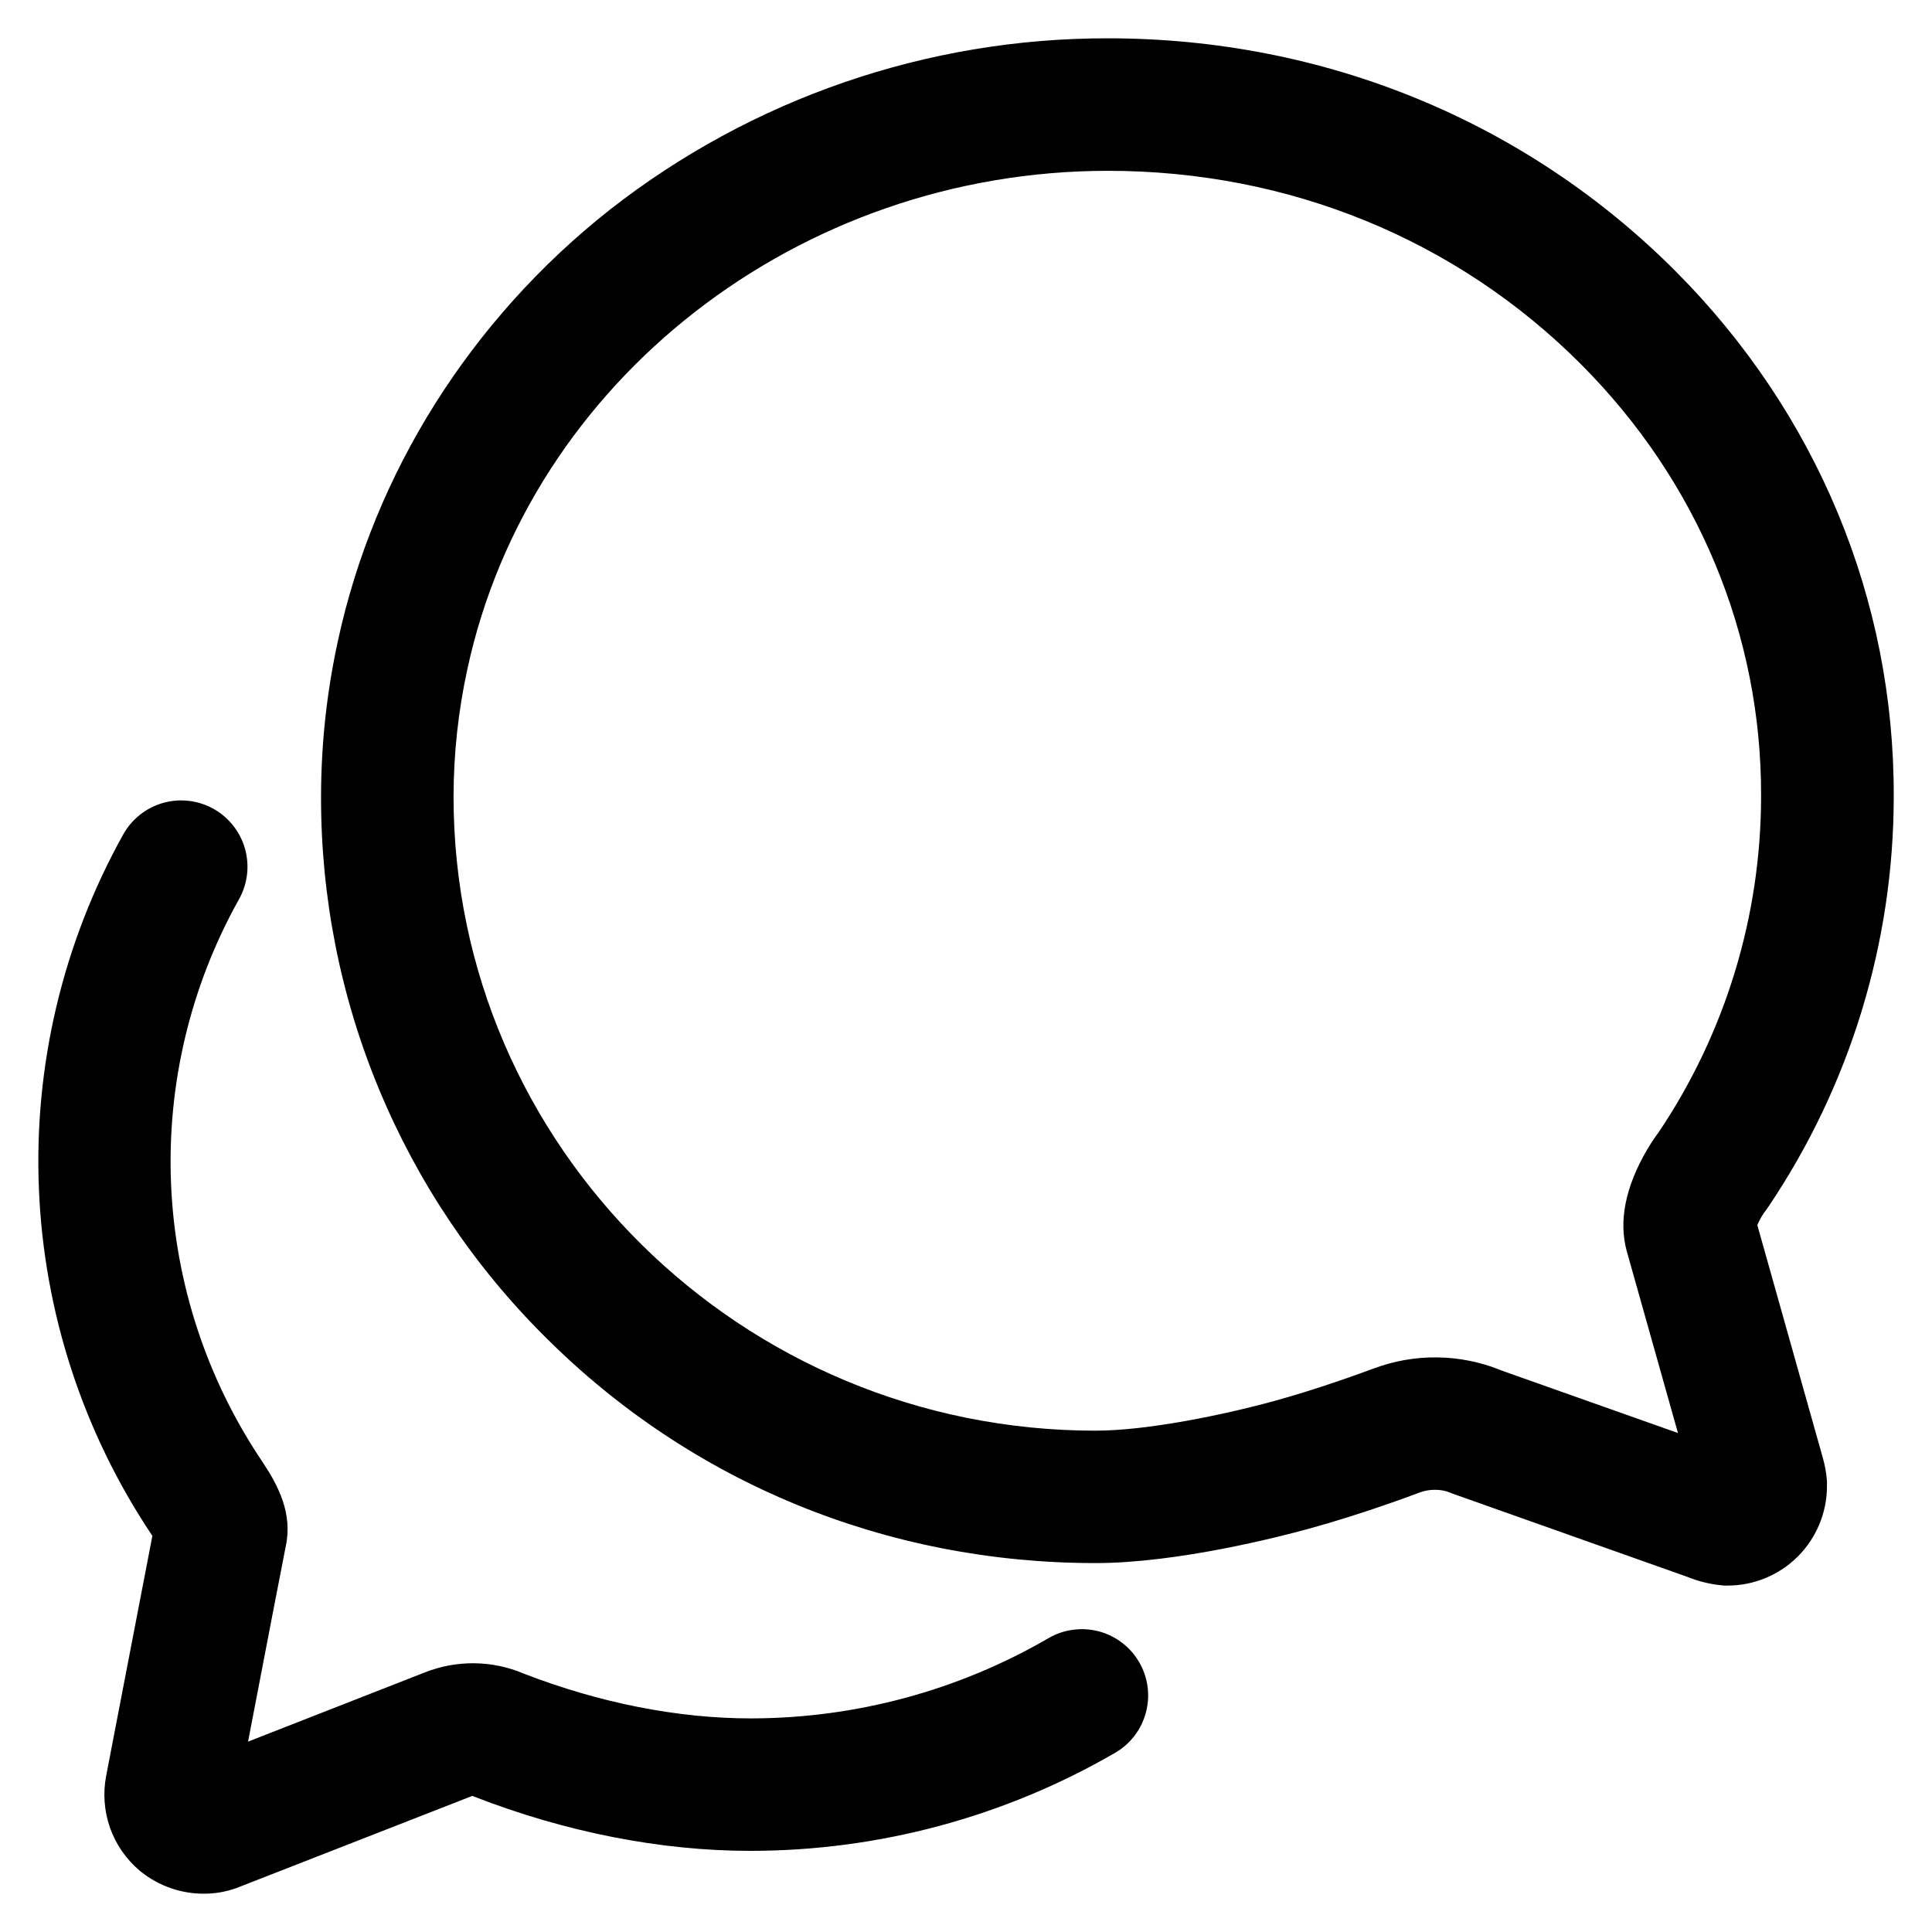
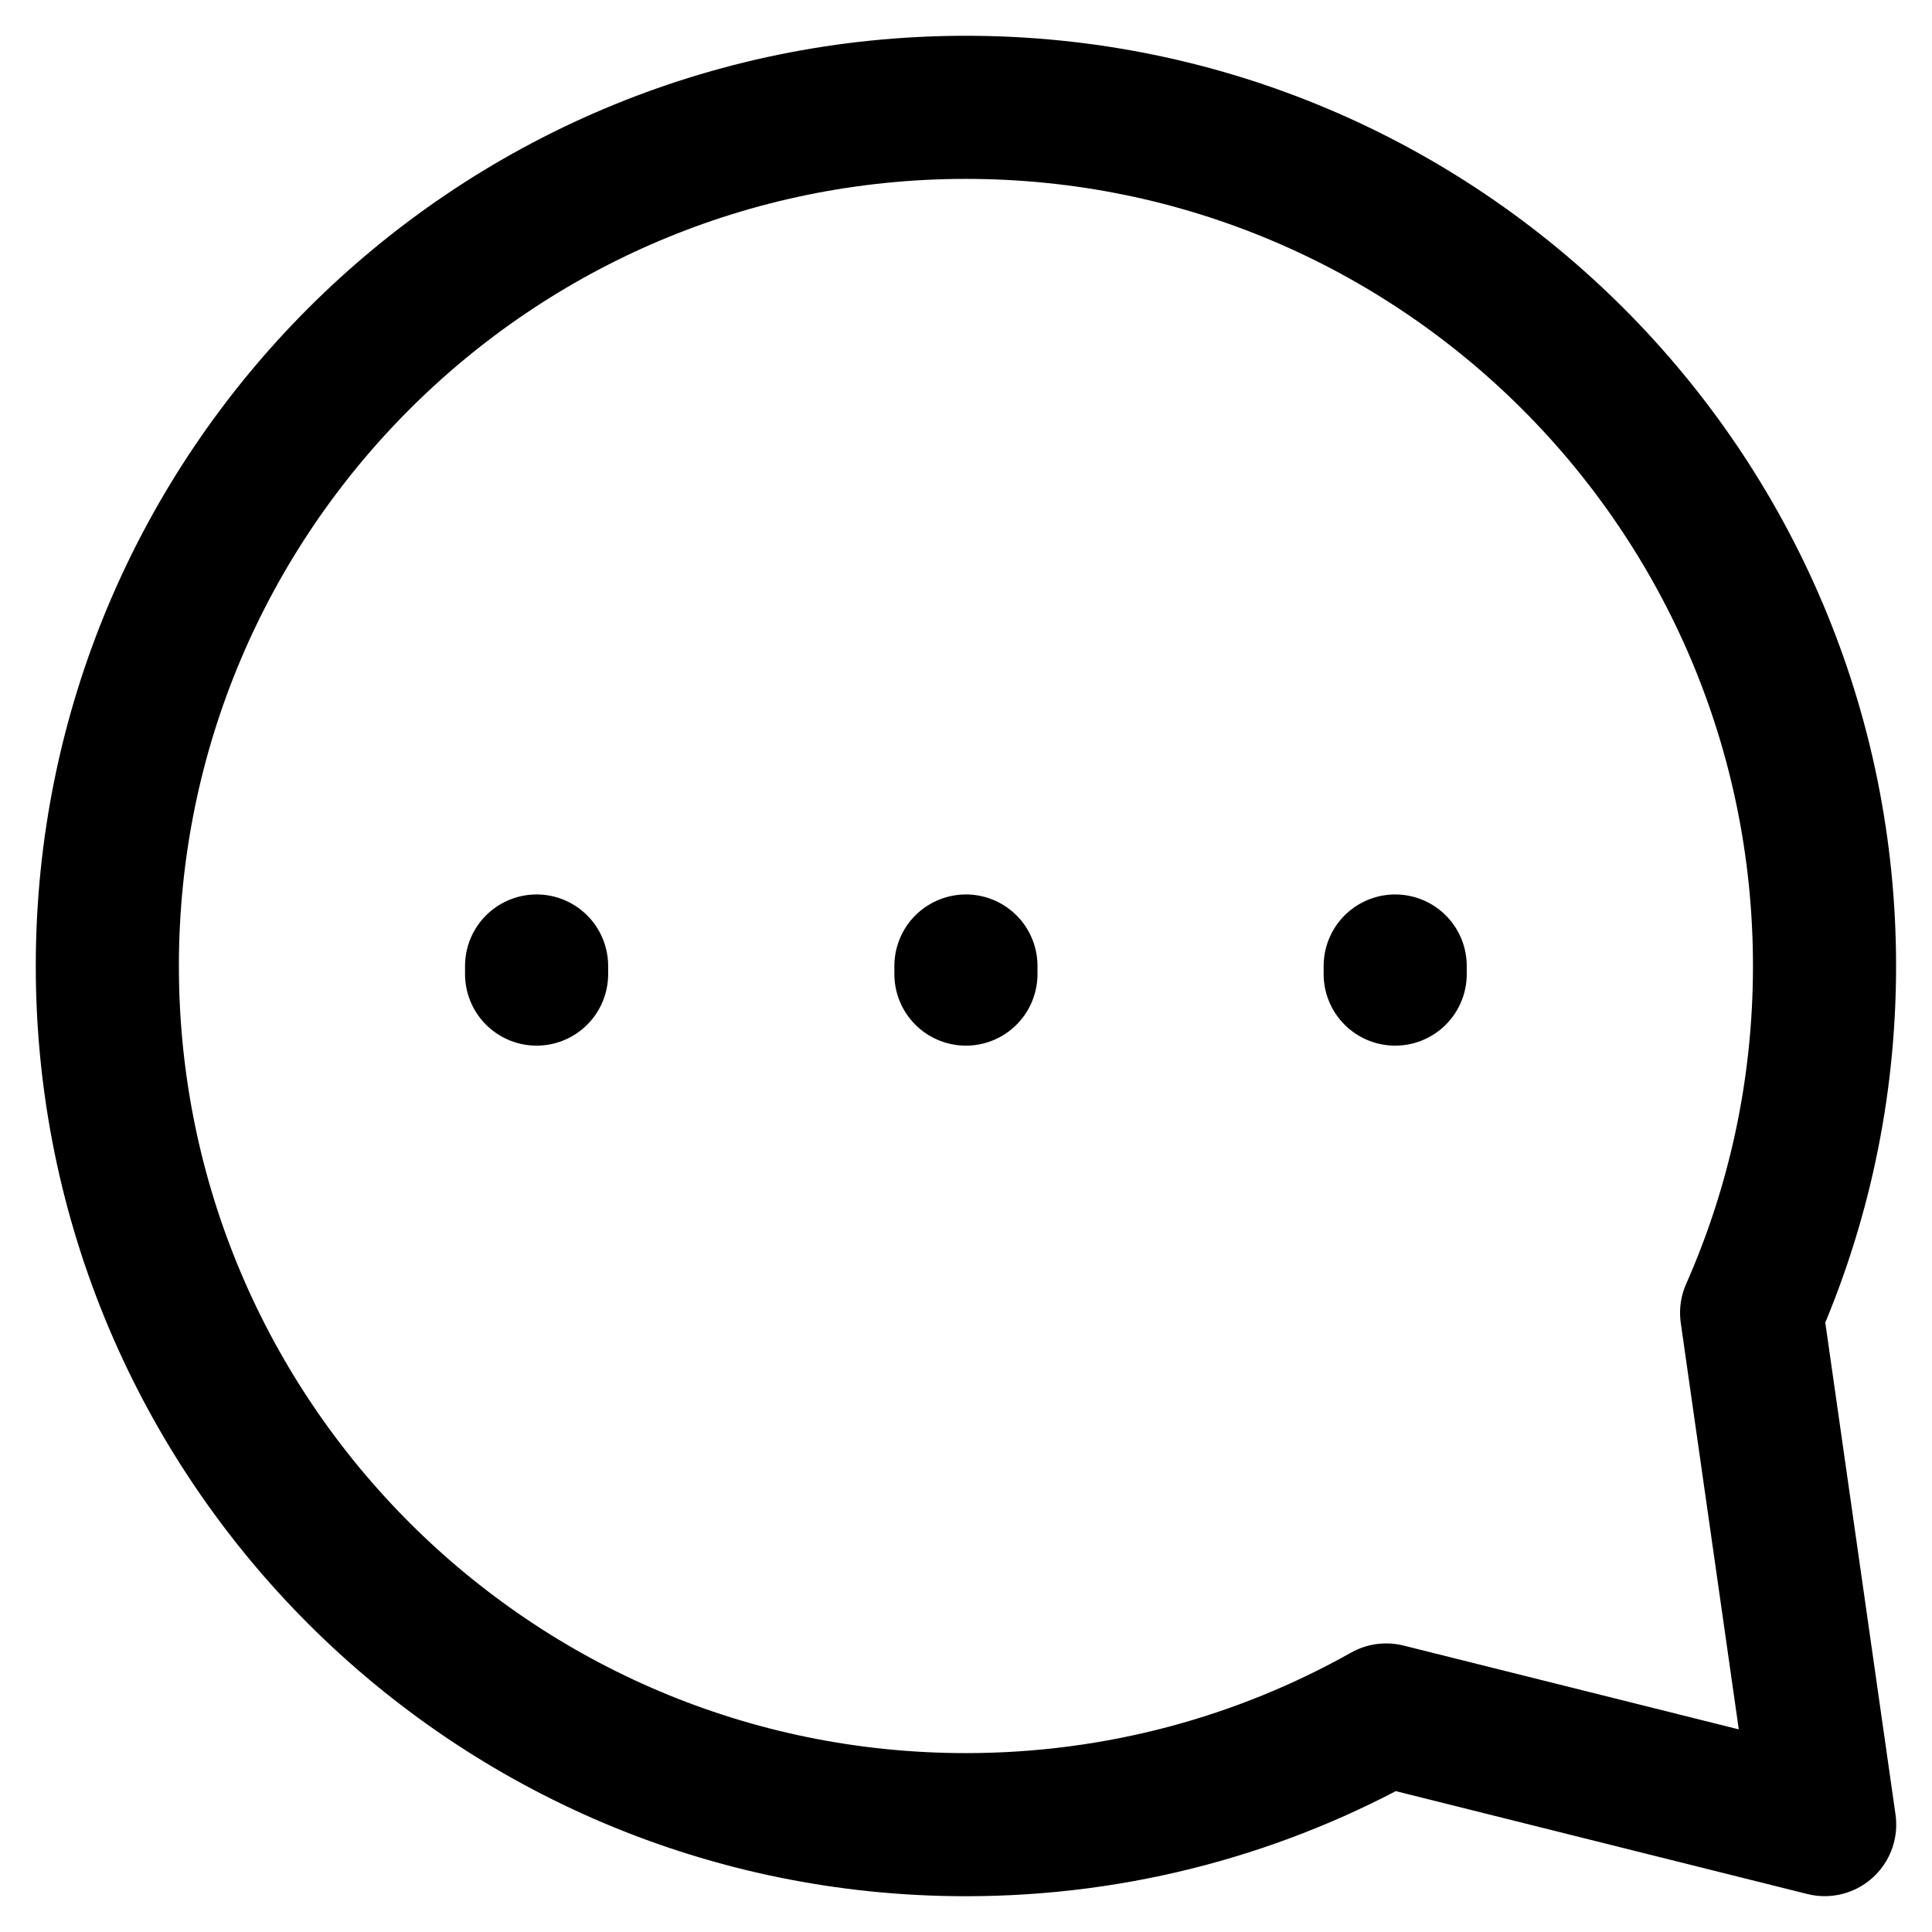
- <svg xmlns="http://www.w3.org/2000/svg" width="41" height="41" viewBox="0 0 41 41" fill="none">
-   <path fill-rule="evenodd" clip-rule="evenodd" d="M36.589 33.648H36.661C36.938 33.649 37.212 33.594 37.468 33.488C37.724 33.382 37.957 33.227 38.153 33.031C38.349 32.835 38.504 32.602 38.61 32.346C38.716 32.09 38.771 31.816 38.771 31.539V31.431C38.758 31.255 38.726 31.081 38.676 30.912L37.293 25.998C37.311 25.953 37.34 25.894 37.381 25.822C37.41 25.773 37.441 25.729 37.474 25.686L37.522 25.618C39.259 23.043 40.188 20.007 40.188 16.901C40.201 12.723 38.556 8.762 35.553 5.75C32.377 2.57 28.101 0.813 23.512 0.813C19.676 0.808 15.95 2.092 12.931 4.459C9.988 6.785 7.942 10.032 7.171 13.6C6.934 14.686 6.814 15.794 6.813 16.905C6.809 19.036 7.226 21.146 8.043 23.114C8.859 25.081 10.057 26.868 11.568 28.37C14.662 31.466 18.811 33.171 23.248 33.171C24.983 33.171 27.146 32.615 27.768 32.444C28.915 32.13 30.006 31.719 30.125 31.674C30.229 31.635 30.34 31.615 30.451 31.616C30.569 31.614 30.685 31.637 30.793 31.683L30.828 31.698L35.815 33.466C36.04 33.557 36.277 33.616 36.518 33.641L36.589 33.648ZM35.609 30.411L31.835 29.074H31.842C30.975 28.726 30.01 28.716 29.137 29.047C29.132 29.048 29.117 29.054 29.092 29.063C28.878 29.142 27.959 29.48 27.028 29.735C25.973 30.024 24.35 30.361 23.248 30.361C15.736 30.361 9.625 24.325 9.625 16.906C9.626 15.995 9.725 15.087 9.919 14.197C11.244 8.071 16.961 3.625 23.512 3.625C27.353 3.625 30.916 5.085 33.558 7.737C36.029 10.217 37.384 13.469 37.373 16.896C37.372 19.432 36.619 21.911 35.207 24.017C35.119 24.135 35.038 24.257 34.963 24.383L34.954 24.397C34.491 25.191 34.347 25.916 34.523 26.554L35.609 30.411Z" fill="currentColor" />
-   <path d="M2.996 39.724C3.372 40.023 3.839 40.187 4.32 40.187H4.326C4.595 40.188 4.863 40.135 5.111 40.031L10.025 38.111L10.063 38.127C11.995 38.88 14.02 39.278 15.918 39.278H15.935C18.649 39.276 21.314 38.559 23.662 37.199C23.822 37.107 23.962 36.984 24.075 36.837C24.187 36.691 24.27 36.523 24.317 36.345C24.365 36.166 24.378 35.98 24.354 35.797C24.329 35.614 24.27 35.437 24.177 35.277C24.085 35.117 23.962 34.977 23.815 34.864C23.669 34.752 23.502 34.669 23.323 34.621C23.145 34.574 22.959 34.561 22.775 34.586C22.592 34.609 22.415 34.669 22.255 34.762C20.338 35.876 18.161 36.464 15.943 36.467H15.93C14.382 36.467 12.717 36.138 11.114 35.516C10.445 35.232 9.692 35.224 9.016 35.491L5.264 36.96C5.625 35.077 6.028 32.991 6.064 32.815C6.215 32.121 5.904 31.528 5.58 31.039L5.575 31.031C4.392 29.28 3.718 27.236 3.63 25.125C3.542 23.014 4.042 20.921 5.075 19.078C5.256 18.751 5.3 18.366 5.198 18.007C5.095 17.648 4.854 17.345 4.528 17.163C4.202 16.982 3.817 16.938 3.458 17.04C3.099 17.143 2.795 17.384 2.614 17.71C1.335 20.007 0.716 22.612 0.826 25.238C0.935 27.864 1.768 30.409 3.233 32.592V32.597C3.087 33.35 2.76 35.049 2.498 36.412C2.405 36.897 2.32 37.338 2.254 37.681C2.182 38.051 2.21 38.433 2.335 38.789C2.461 39.145 2.68 39.46 2.969 39.702L2.996 39.724Z" fill="currentColor" />
+ <svg xmlns="http://www.w3.org/2000/svg" width="27" height="27" viewBox="0 0 27 27" fill="none">
+   <path d="M7.499 13.613V13.5M13.499 13.613V13.5M19.498 13.613V13.5M25.498 13.5C25.498 15.225 25.134 16.865 24.479 18.347L25.5 25.499L19.372 23.967C17.636 24.943 15.632 25.5 13.499 25.5C6.872 25.5 1.5 20.127 1.5 13.5C1.5 6.873 6.872 1.5 13.499 1.5C20.126 1.5 25.498 6.873 25.498 13.5Z" stroke="currentColor" stroke-width="2" stroke-linecap="round" stroke-linejoin="round" />
</svg>
